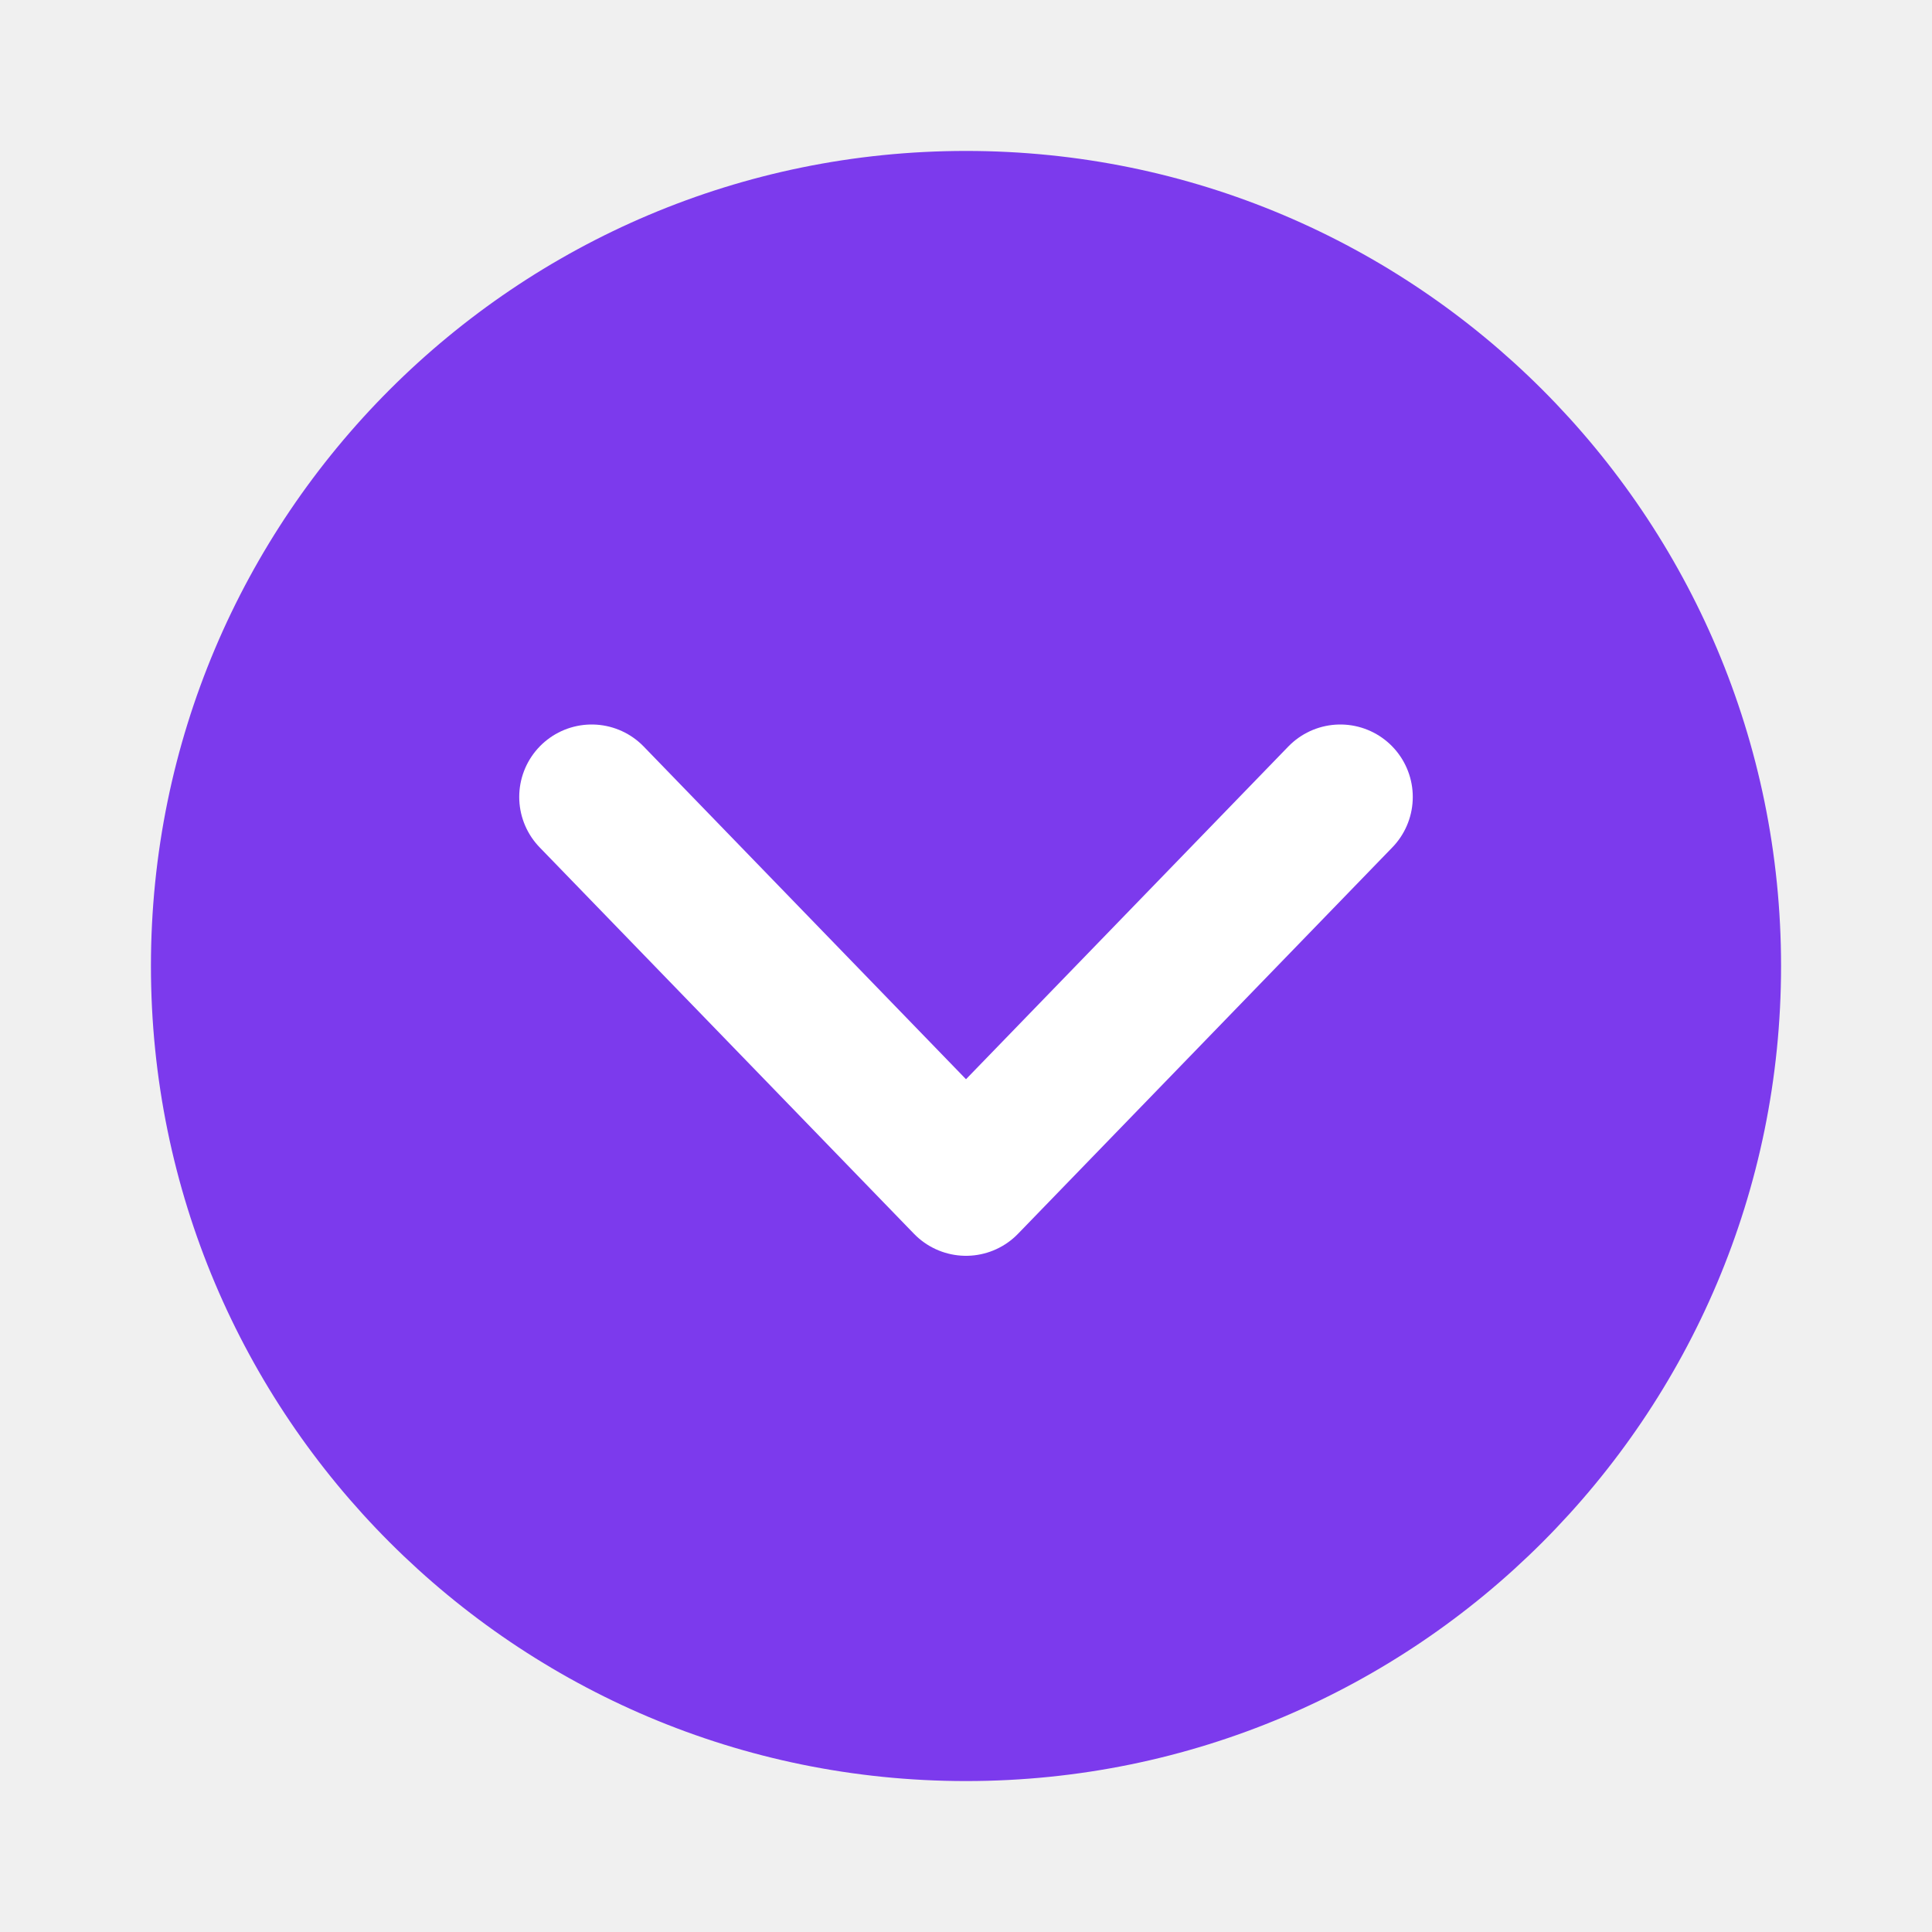
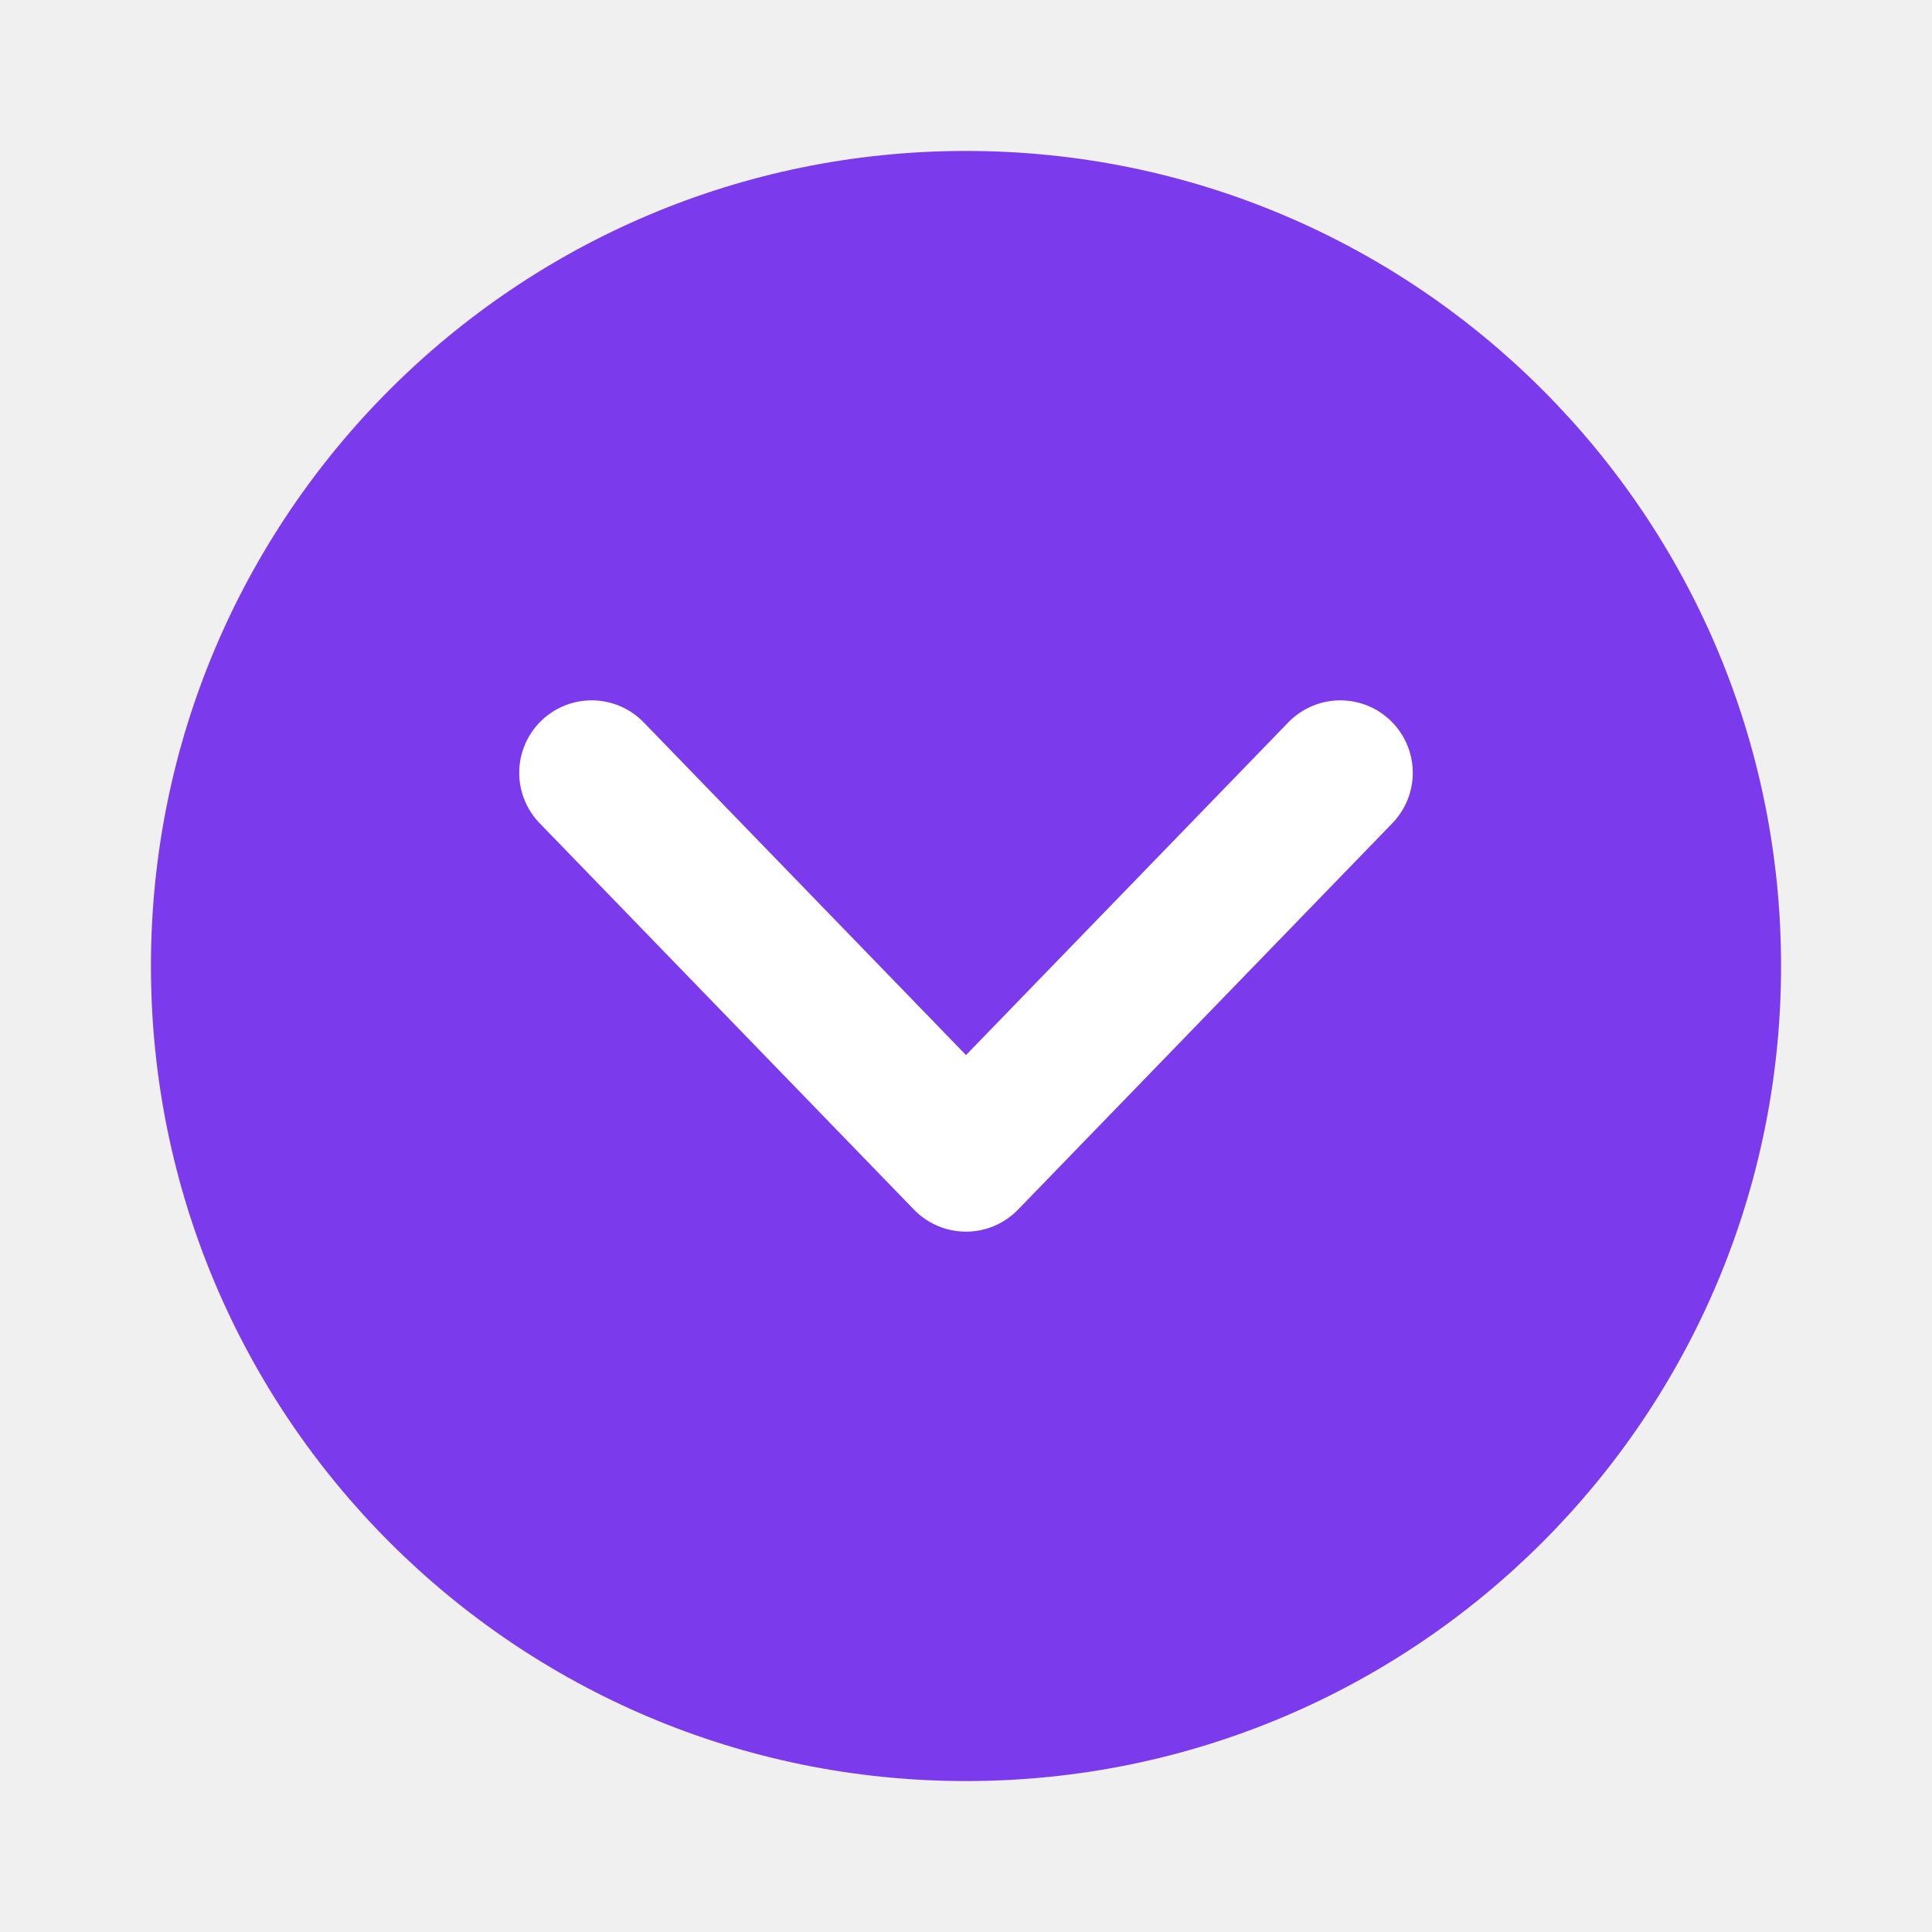
<svg xmlns="http://www.w3.org/2000/svg" width="512" height="512" viewBox="0 0 512 512" fill="none">
  <circle cx="256" cy="256" r="216" fill="#7C3AED" />
-   <path d="M156.8 211.2 L256 313.6 L355.2 211.2" stroke="white" stroke-width="38.4" stroke-linecap="round" stroke-linejoin="round" />
+   <path d="M156.8 204.8 L256 307.2 L355.2 204.8" stroke="white" stroke-width="38.4" stroke-linecap="round" stroke-linejoin="round" />
</svg>
